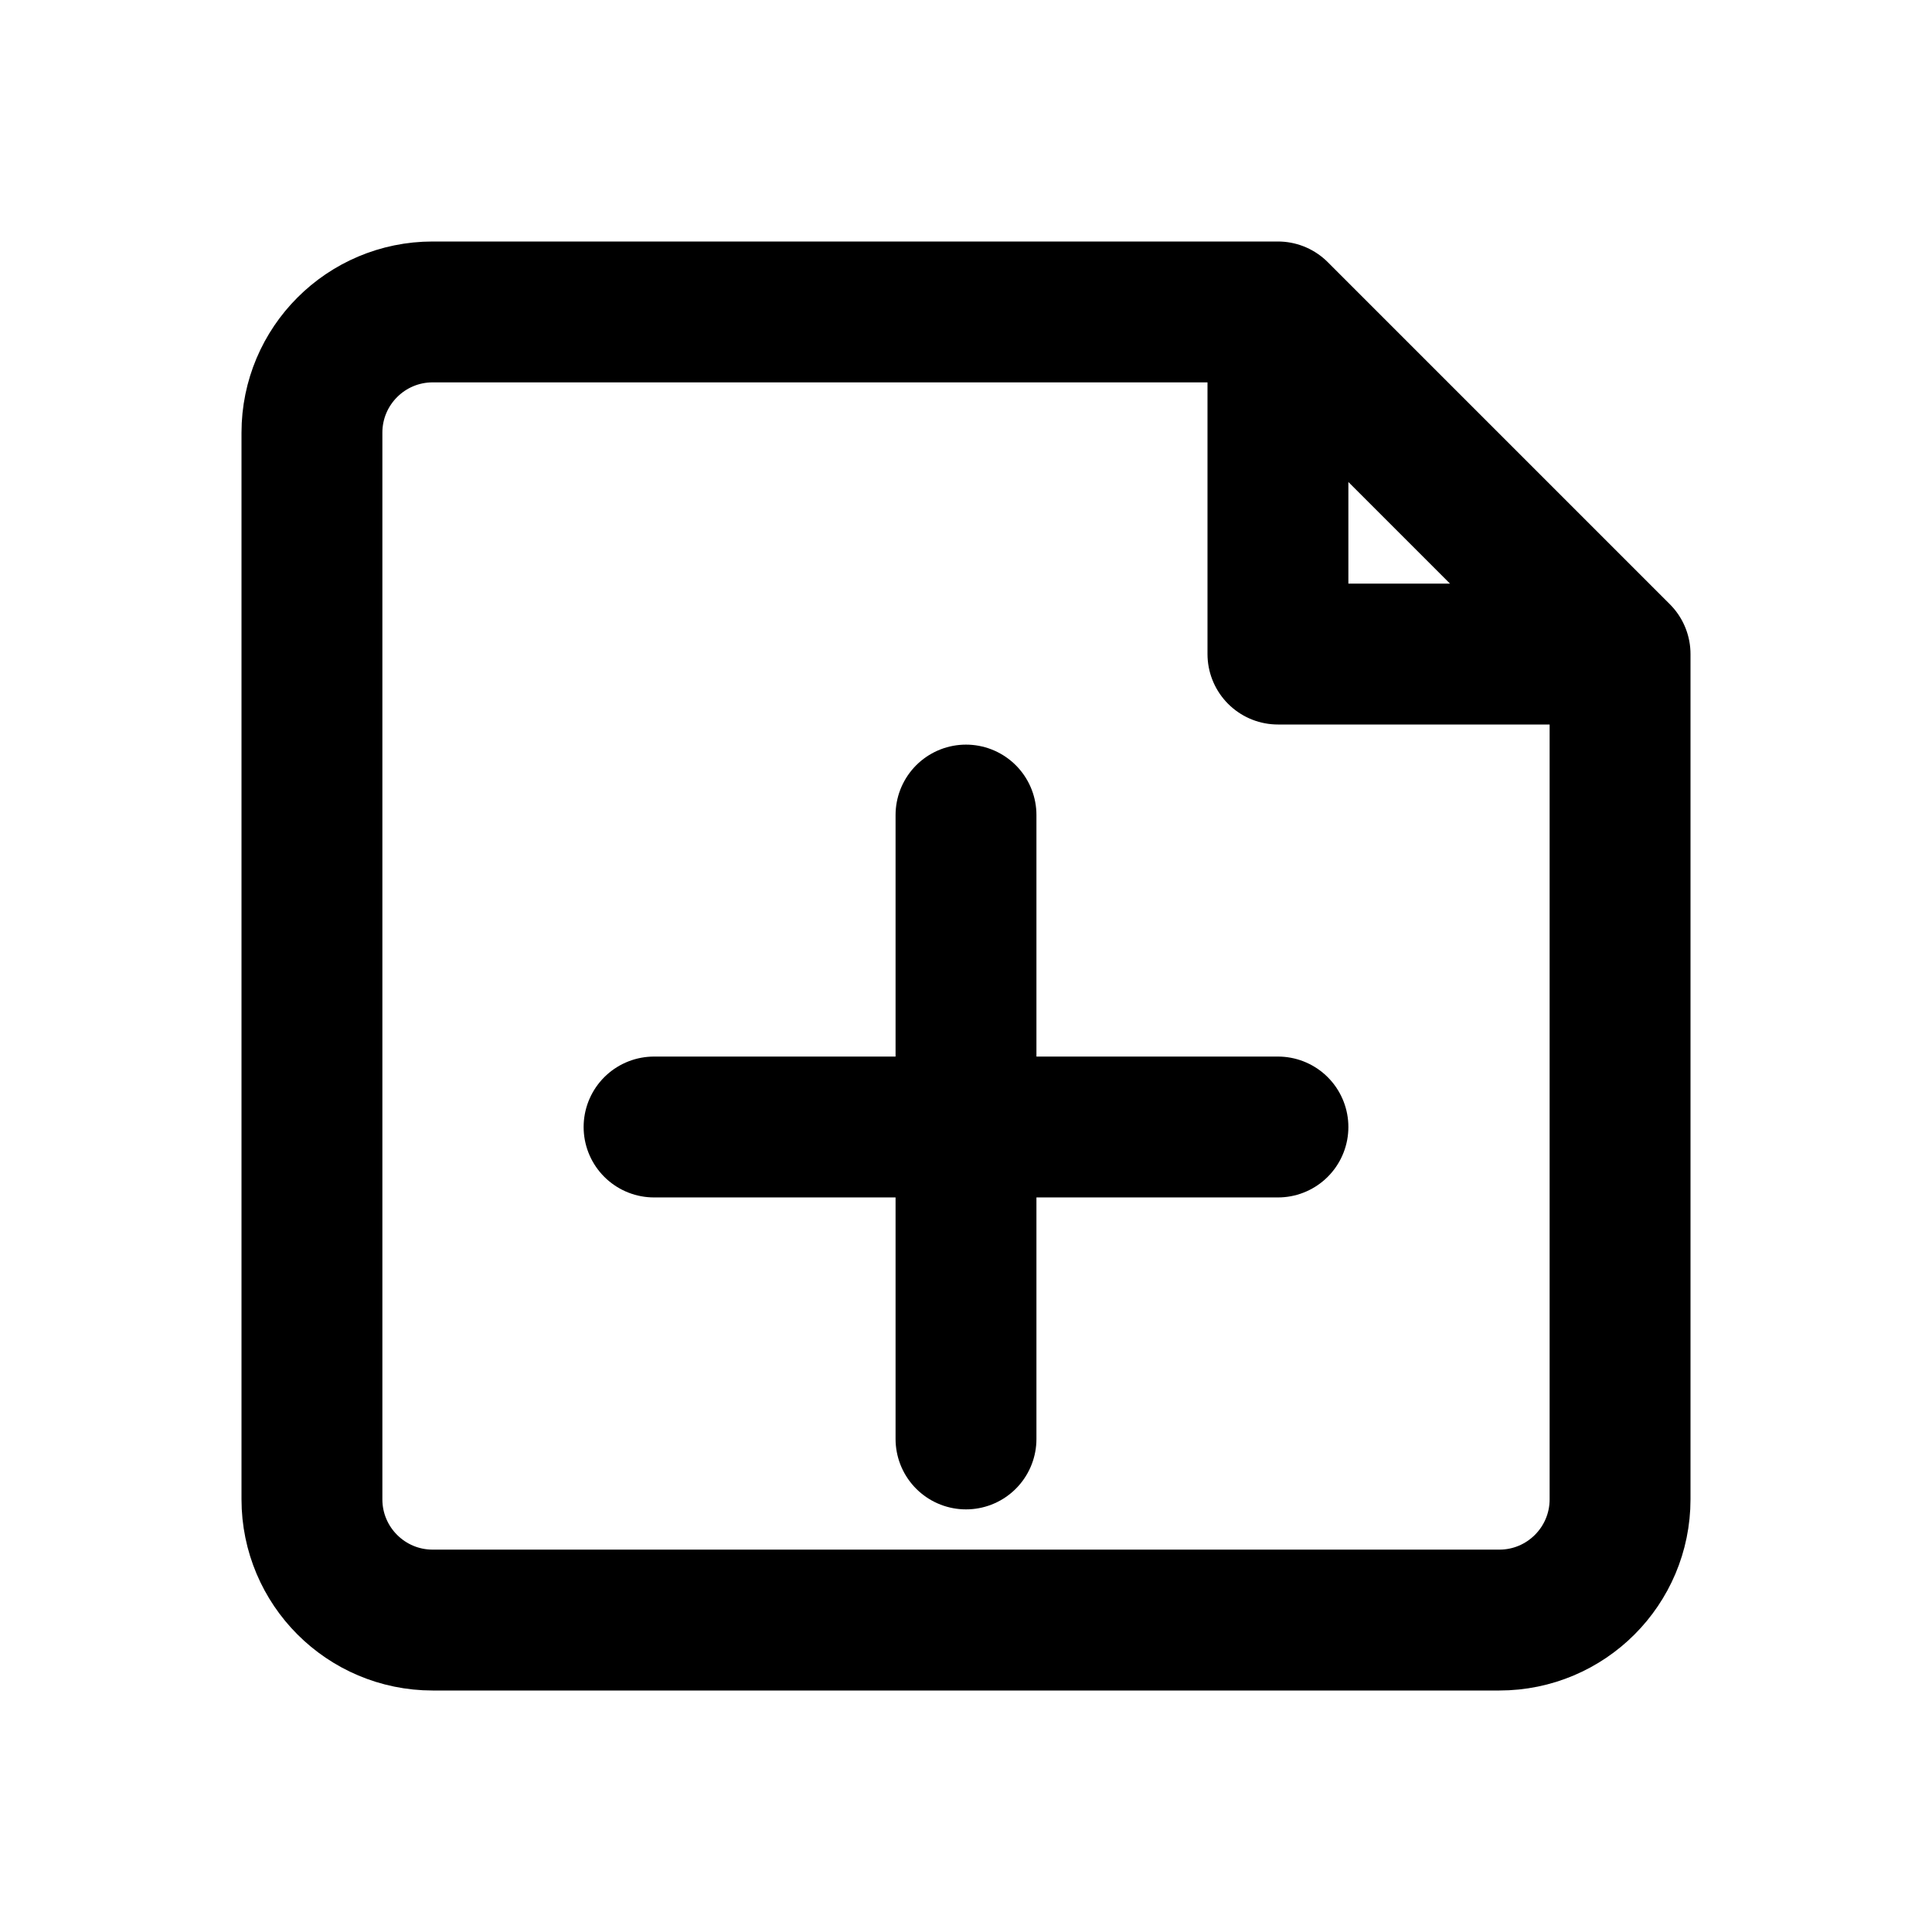
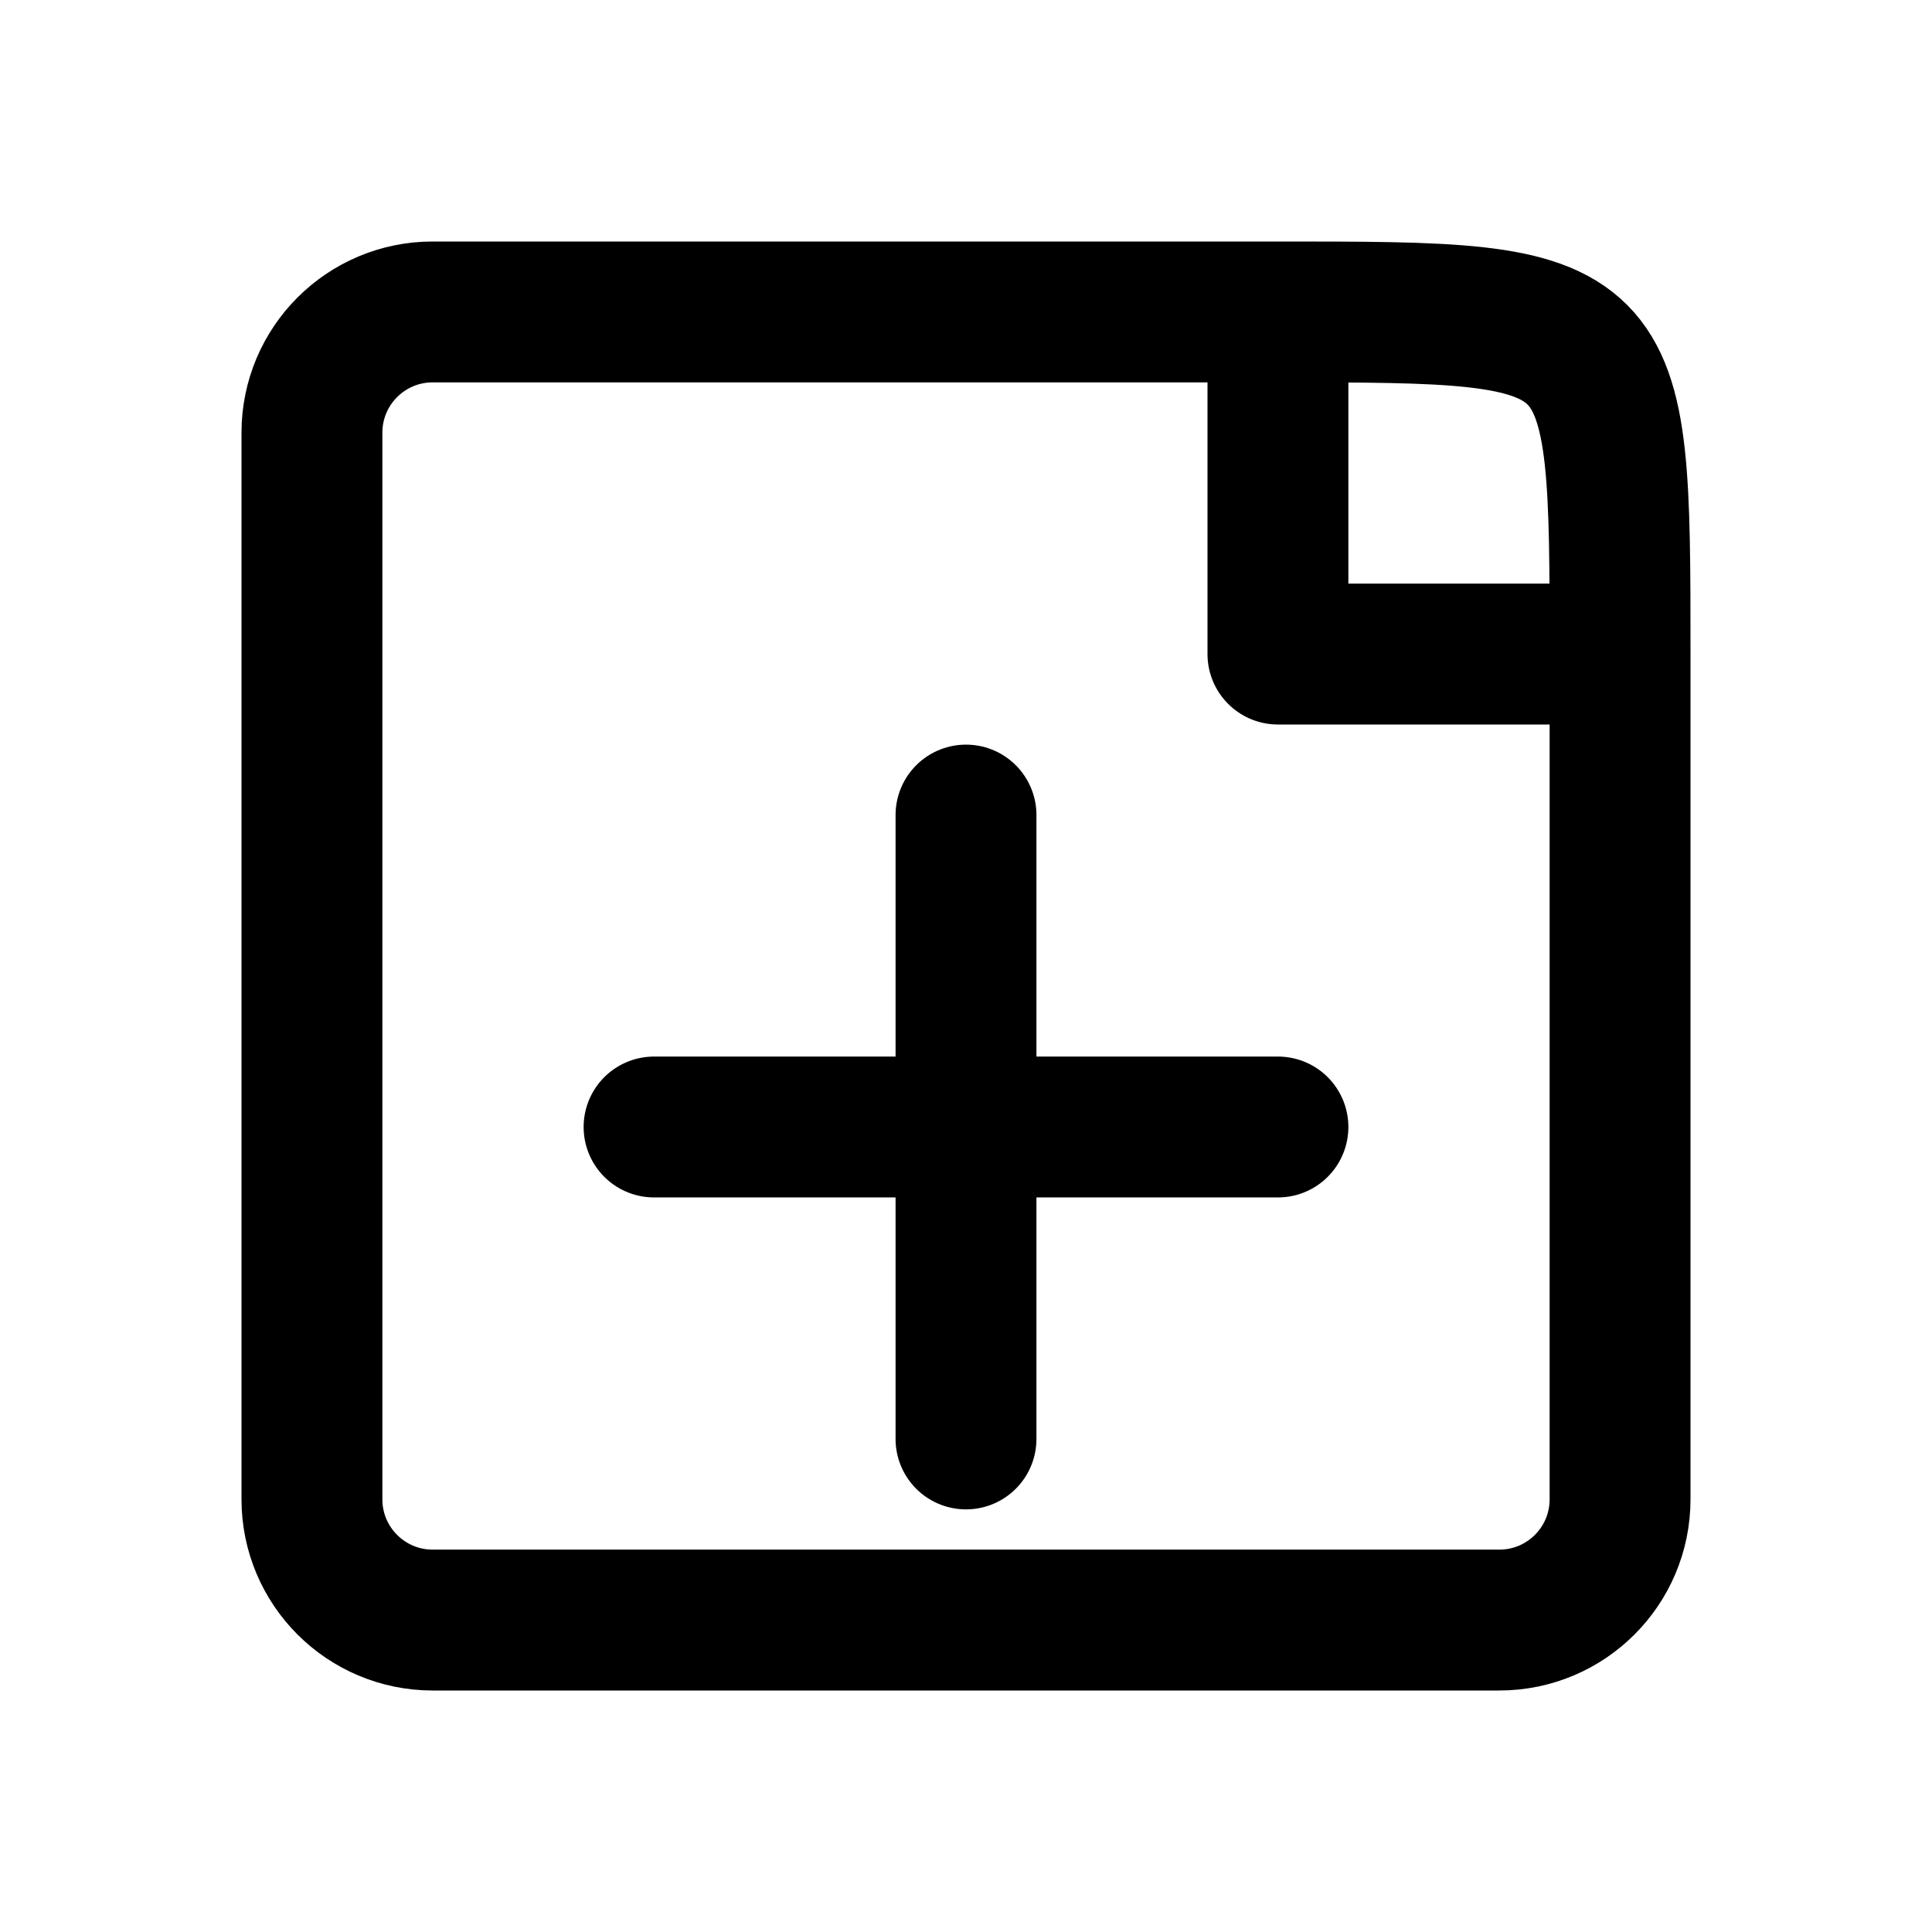
<svg xmlns="http://www.w3.org/2000/svg" width="24" height="24" viewBox="0 0 24 24" fill="none" stroke="currentColor" stroke-width="1.75" stroke-linecap="round" stroke-linejoin="round" aria-hidden="true" focusable="false">
-   <path d="M15.875 3.875H5.375A1.5 1.5 0 0 0 3.875 5.375V18.625A1.5 1.5 0 0 0 5.375 20.125H18.625A1.5 1.5 0 0 0 20.125 18.625V8.125L15.875 3.875ZM15.875 3.875V8.125H20.125" />
+   <path d="M15.875 3.875H5.375A1.5 1.5 0 0 0 3.875 5.375V18.625A1.5 1.5 0 0 0 5.375 20.125H18.625A1.5 1.5 0 0 0 20.125 18.625V8.125C20.125 3.875 20.125 3.875 15.875 3.875ZM15.875 3.875V8.125H20.125" />
  <path d="M8.125 14H15.875M12 10.125V17.875" />
</svg>
